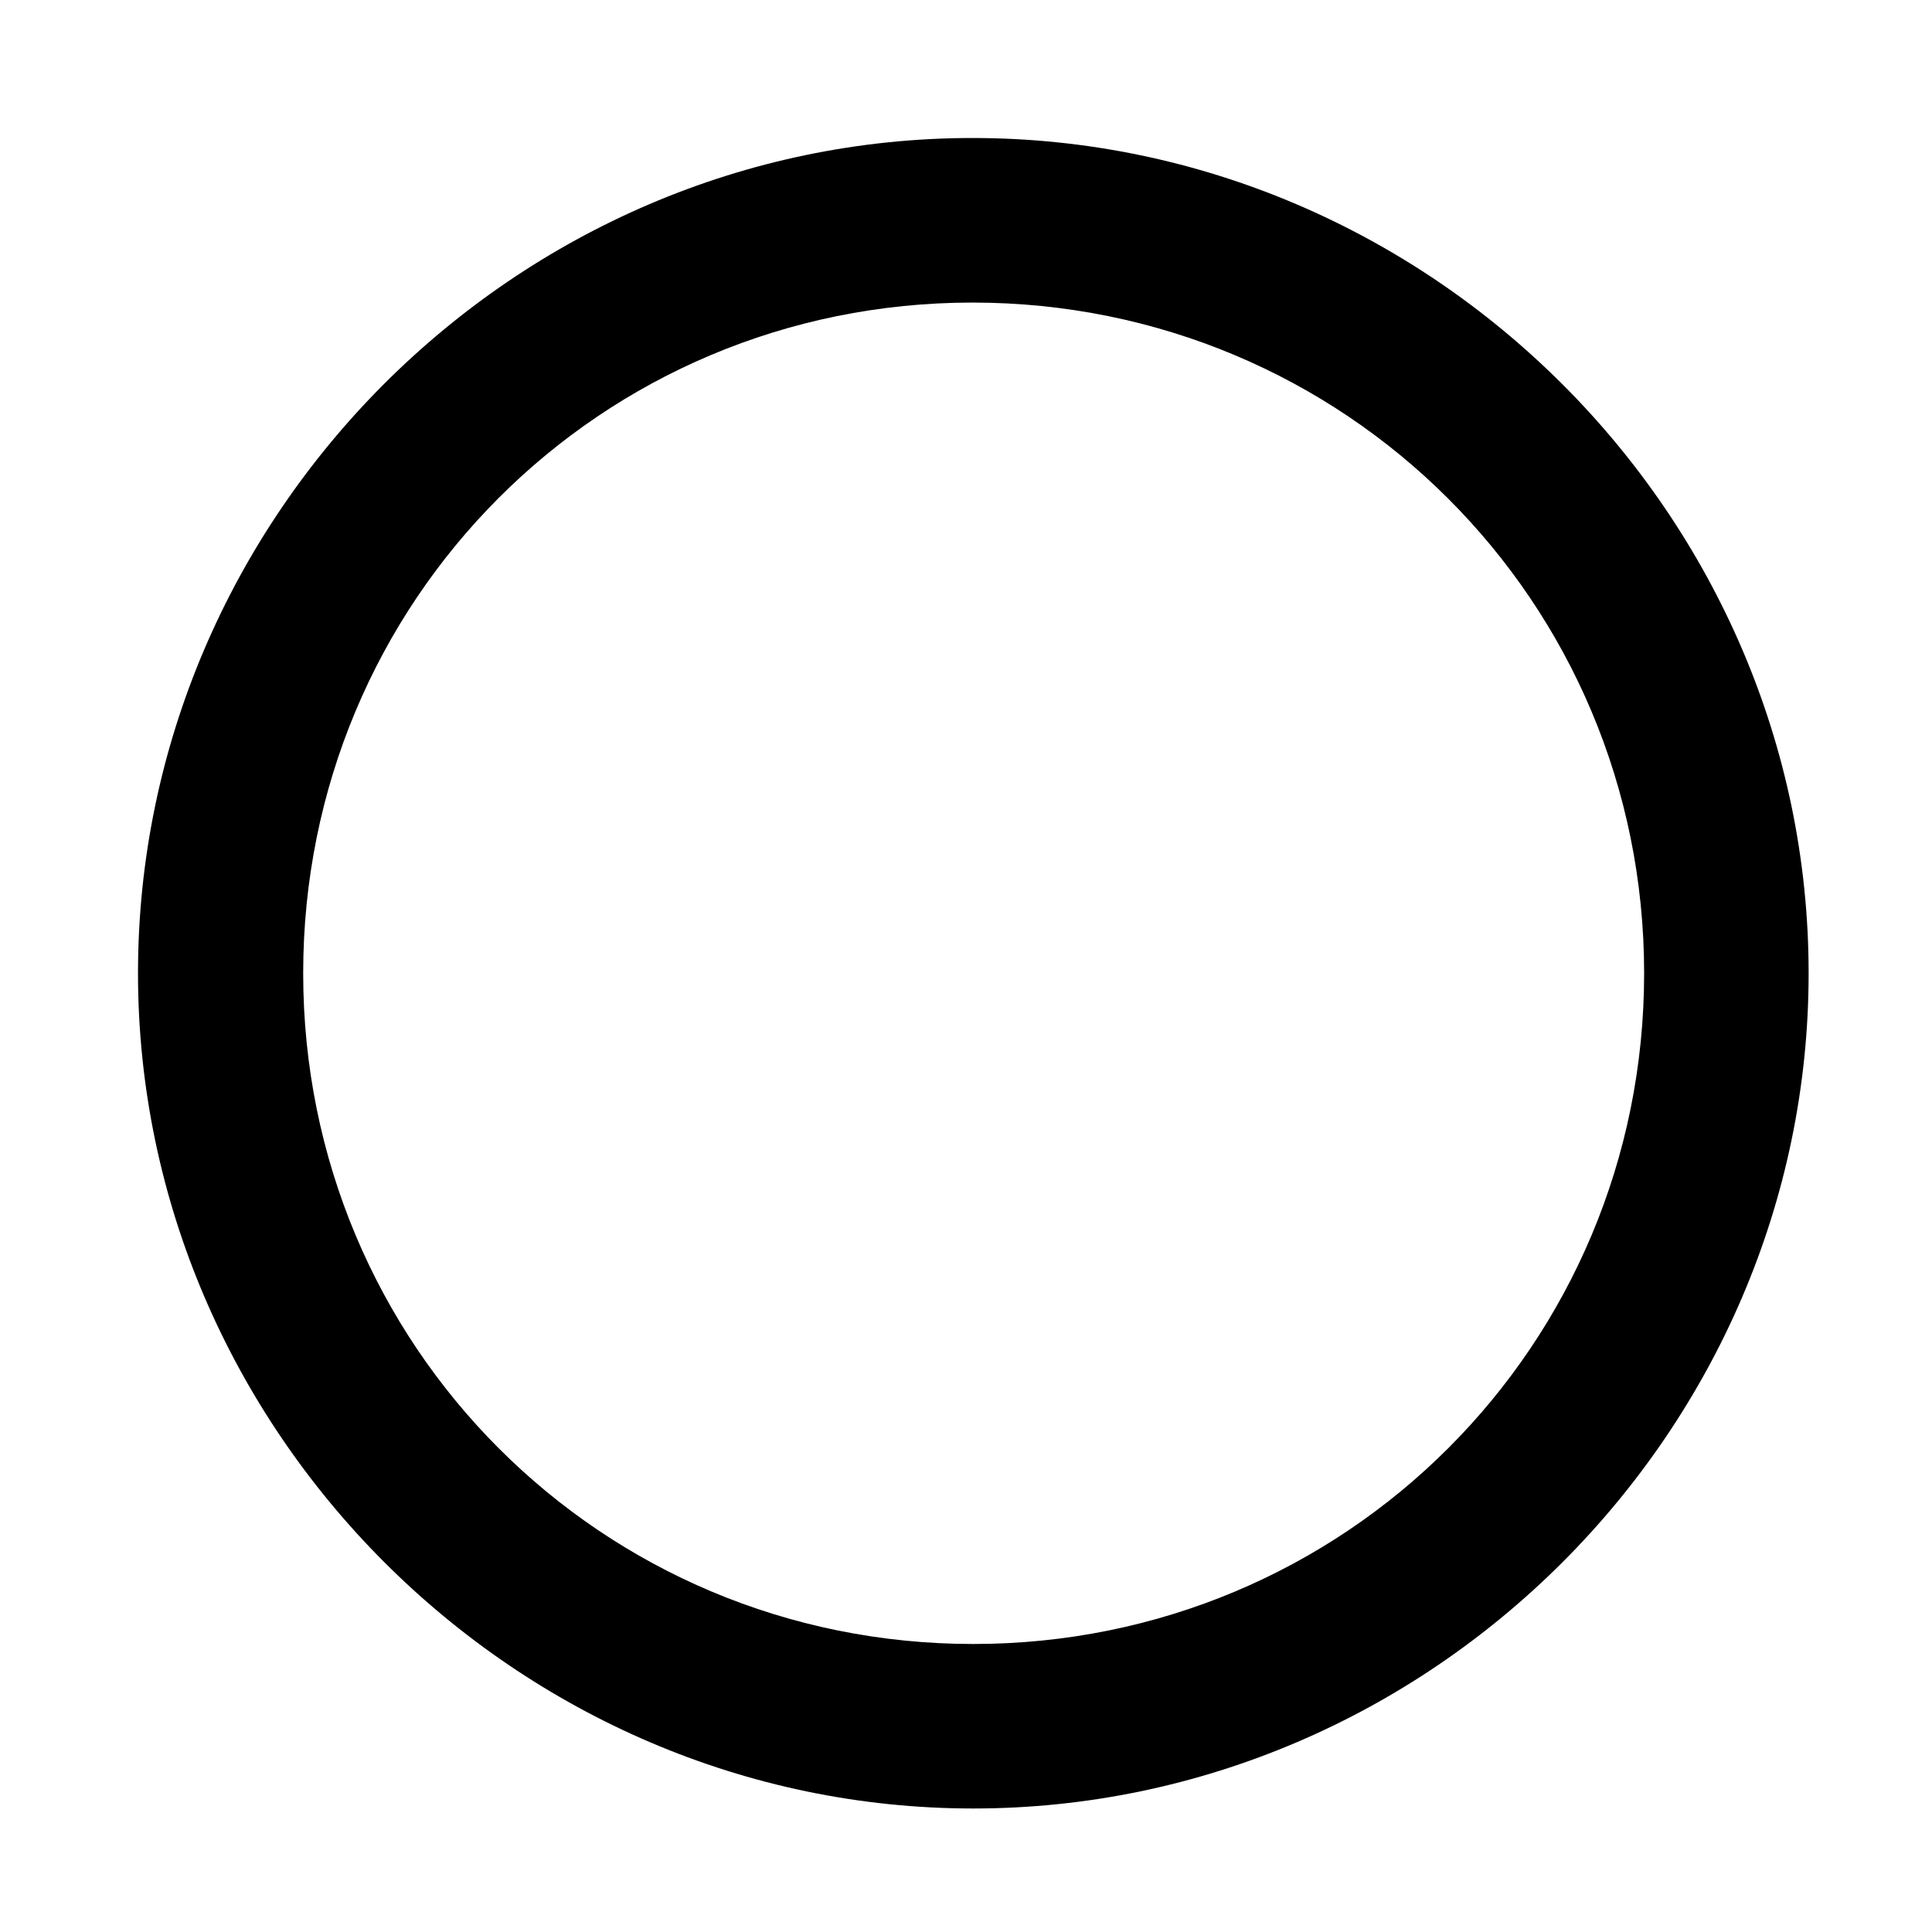
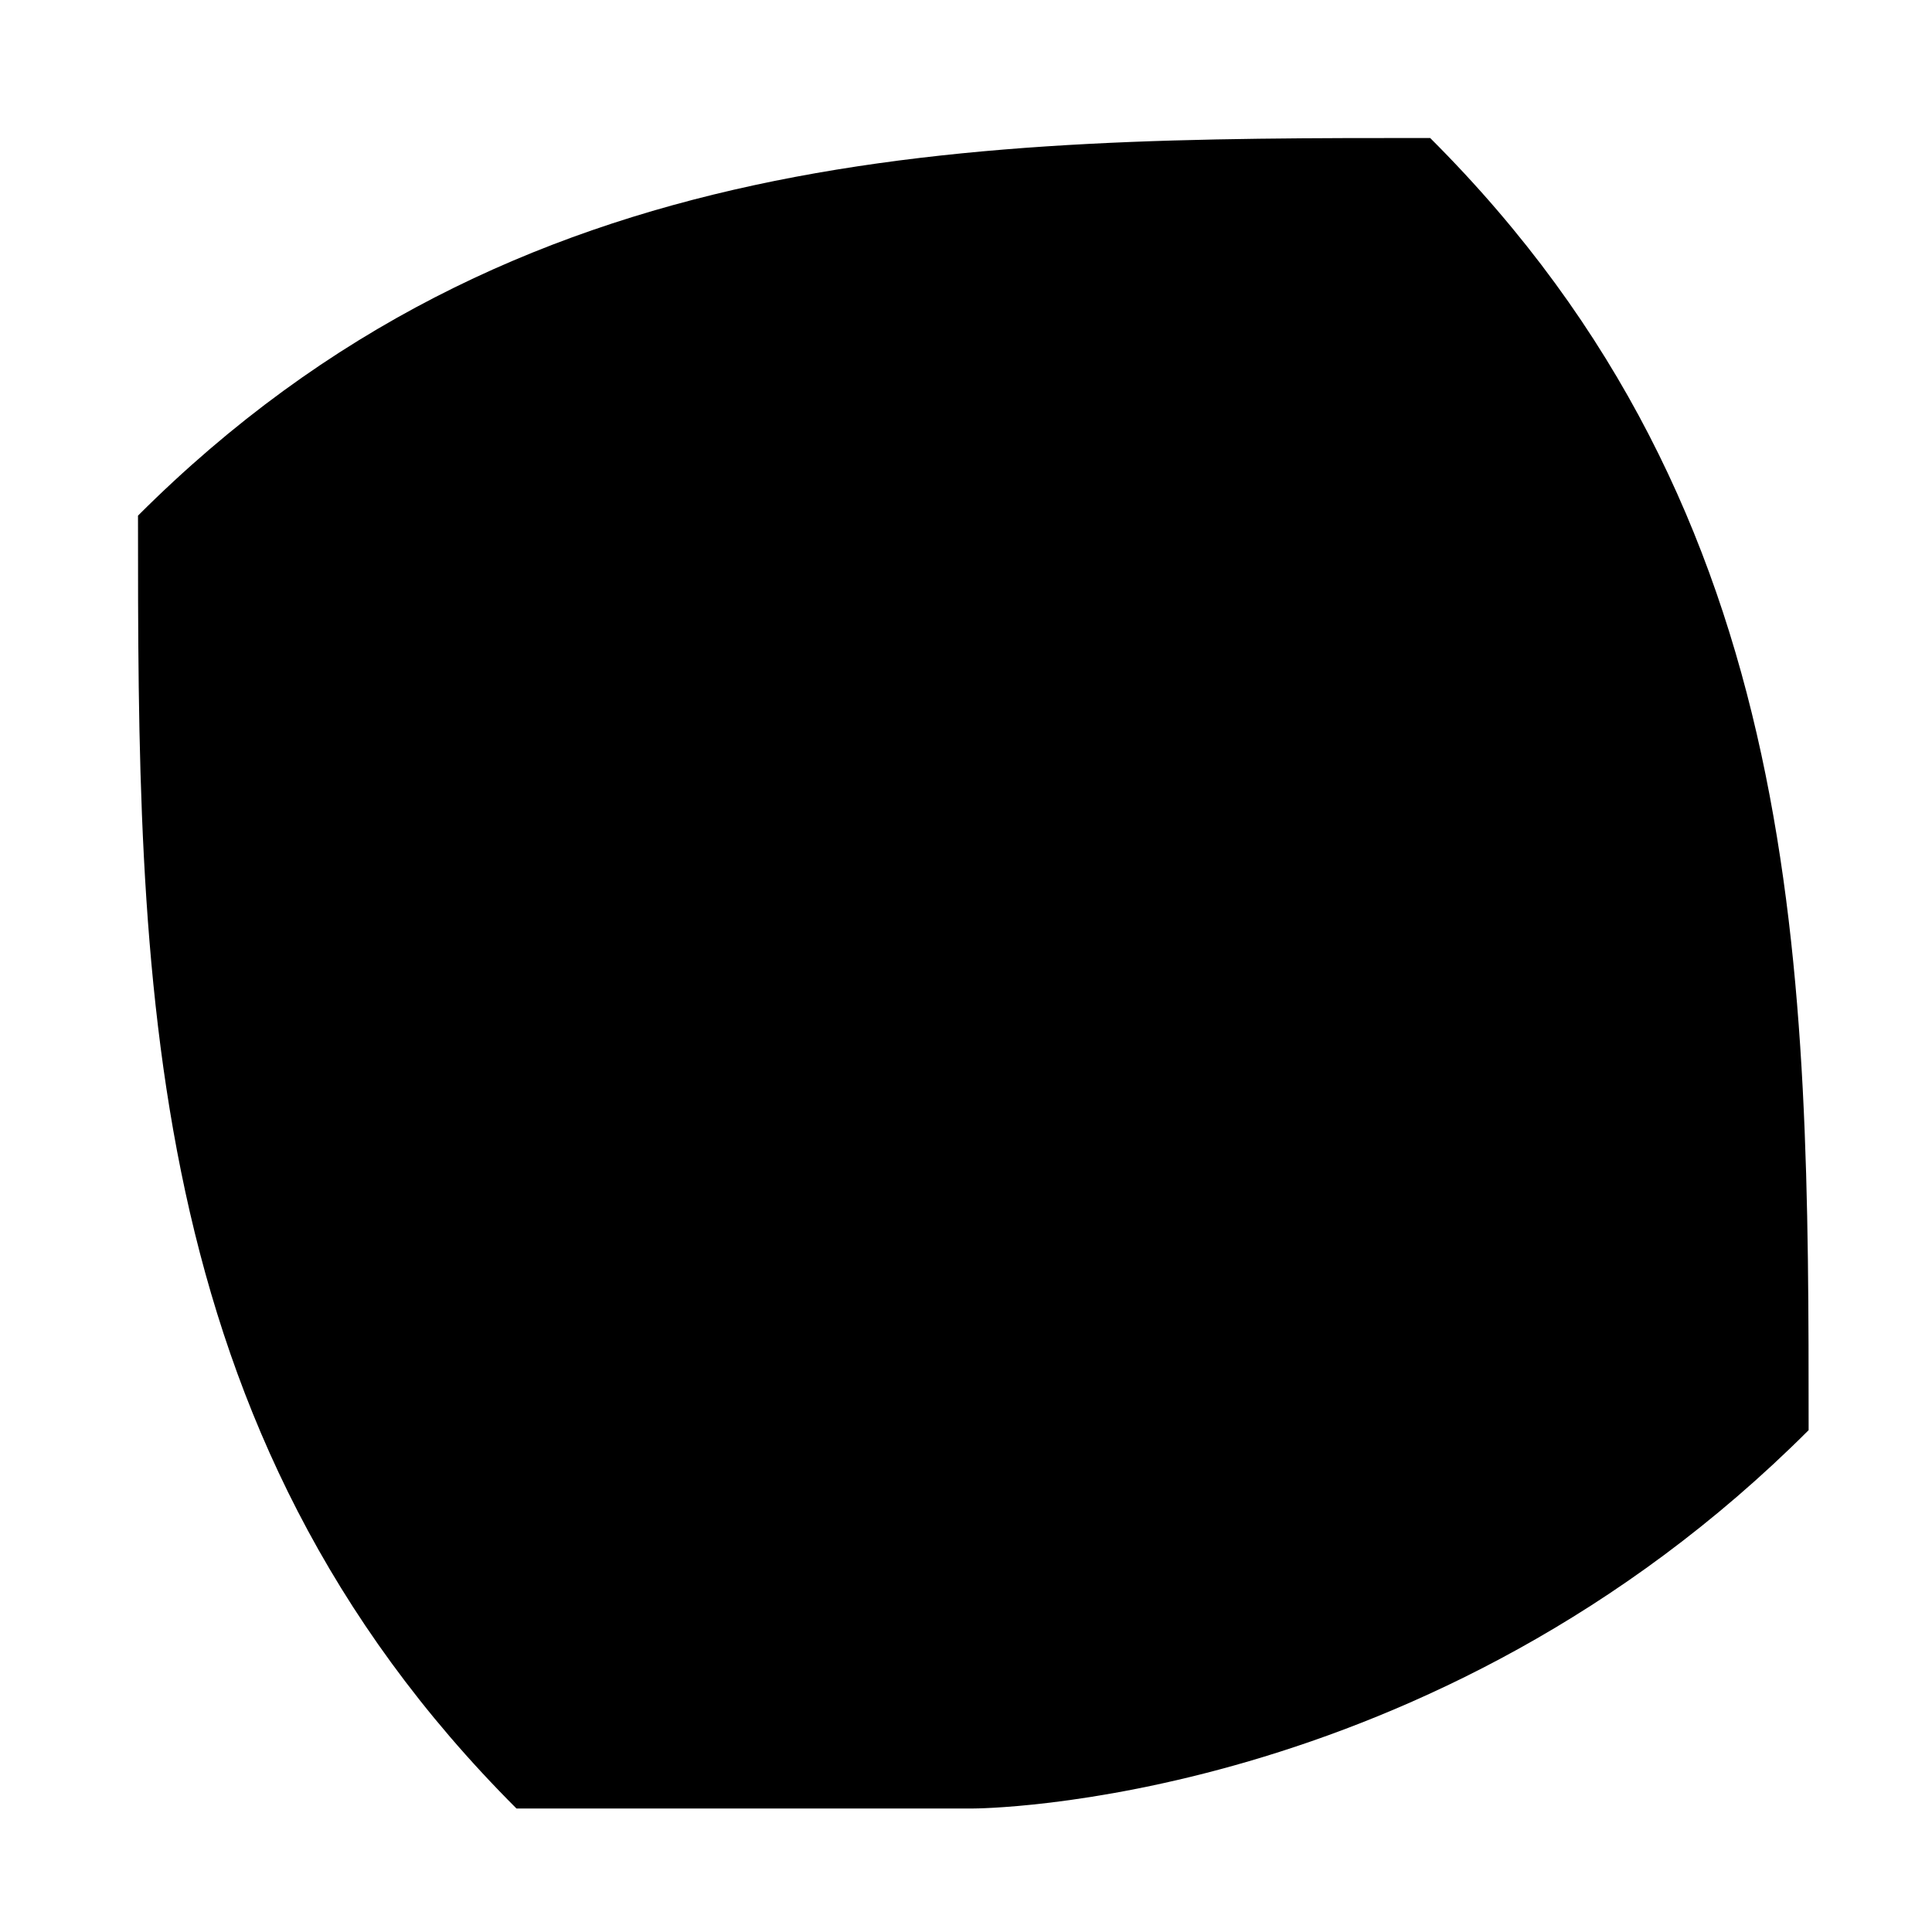
<svg xmlns="http://www.w3.org/2000/svg" width="28" height="28" viewBox="0 0 28 28" fill="none">
-   <path d="M14.105 26.21C20.737 26.21 26.212 20.727 26.212 14.105C26.212 7.473 20.727 2 14.095 2C7.475 2 2 7.473 2 14.105C2 20.727 7.485 26.21 14.105 26.21ZM14.105 23.826C8.711 23.826 4.394 19.499 4.394 14.105C4.394 8.711 8.701 4.385 14.095 4.385C19.489 4.385 23.828 8.711 23.828 14.105C23.828 19.499 19.499 23.826 14.105 23.826Z" fill="black" />
+   <path d="M14.105 26.21C14.105 26.21 20.727 26.21 26.212 20.727 26.212 14.105 26.212 7.473 20.727 2 14.095 2 7.475 2 2 7.473 2 14.105 2 20.727 7.485 26.21 14.105 26.21ZM14.105 23.826C8.711 23.826 4.394 19.499 4.394 14.105 4.394 8.711 8.701 4.385 14.095 4.385 19.489 4.385 23.828 8.711 23.828 14.105 23.828 19.499 19.499 23.826 14.105 23.826Z" fill="currentColor" />
</svg>
